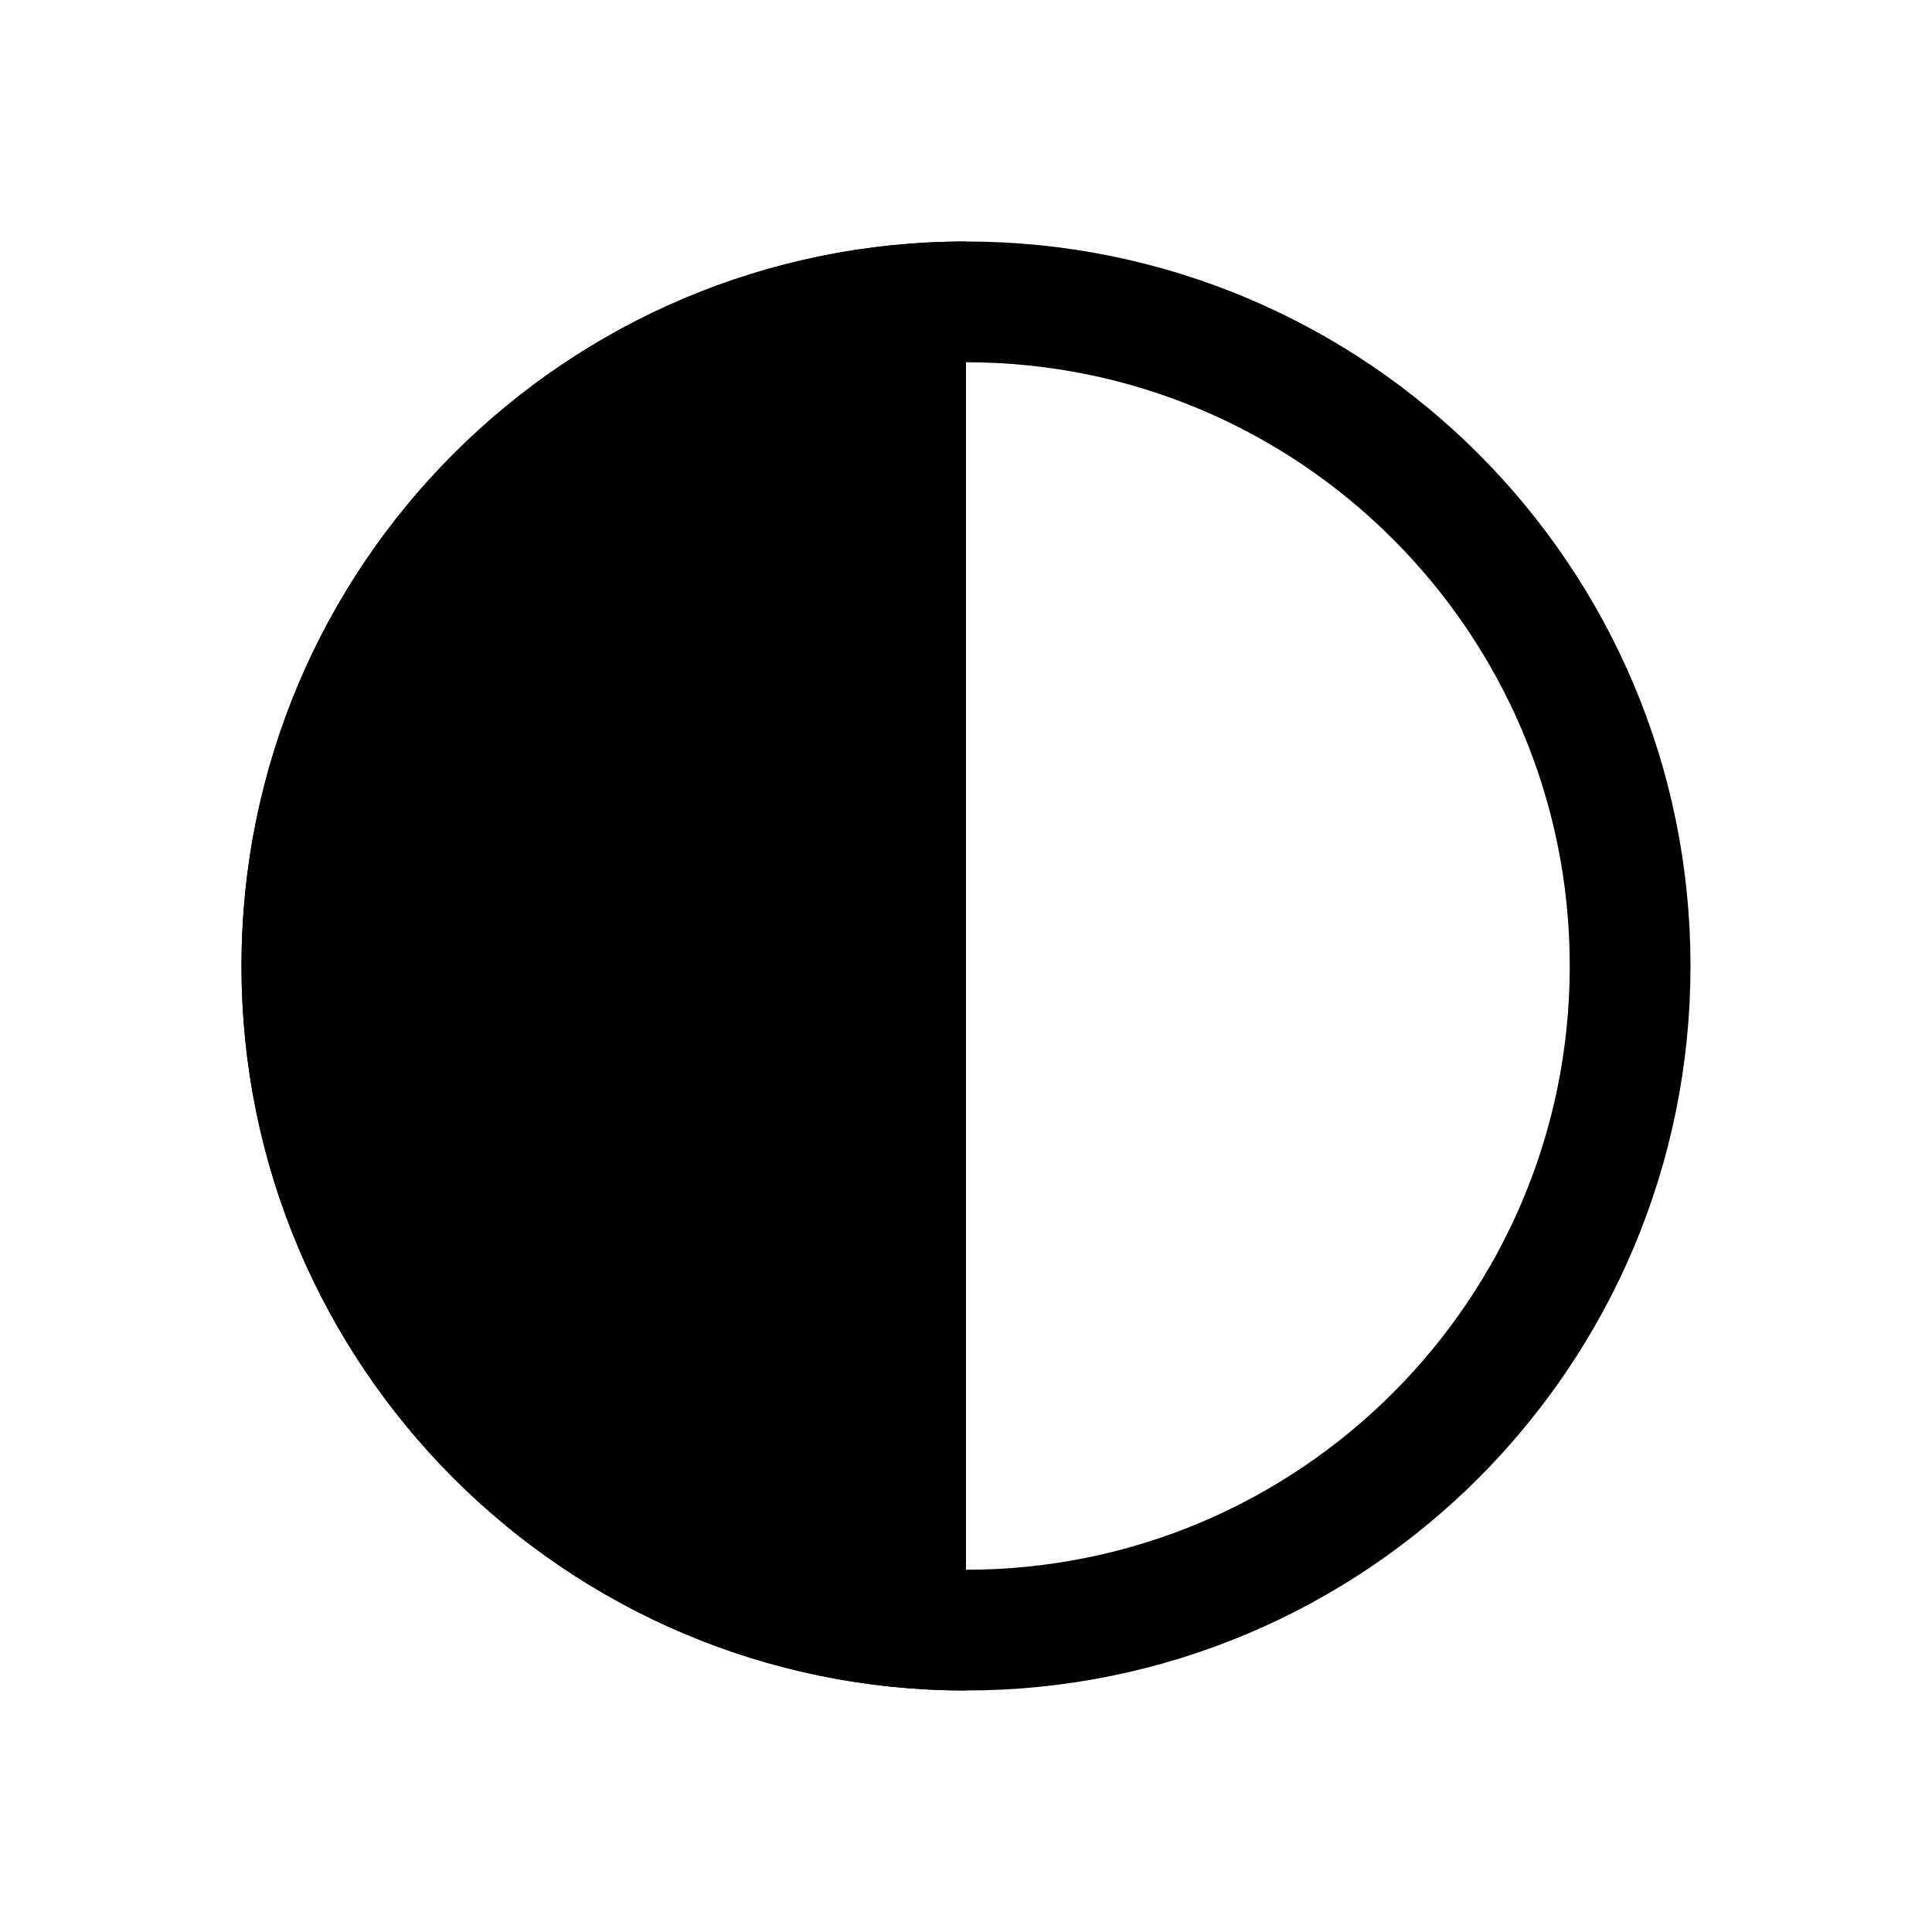
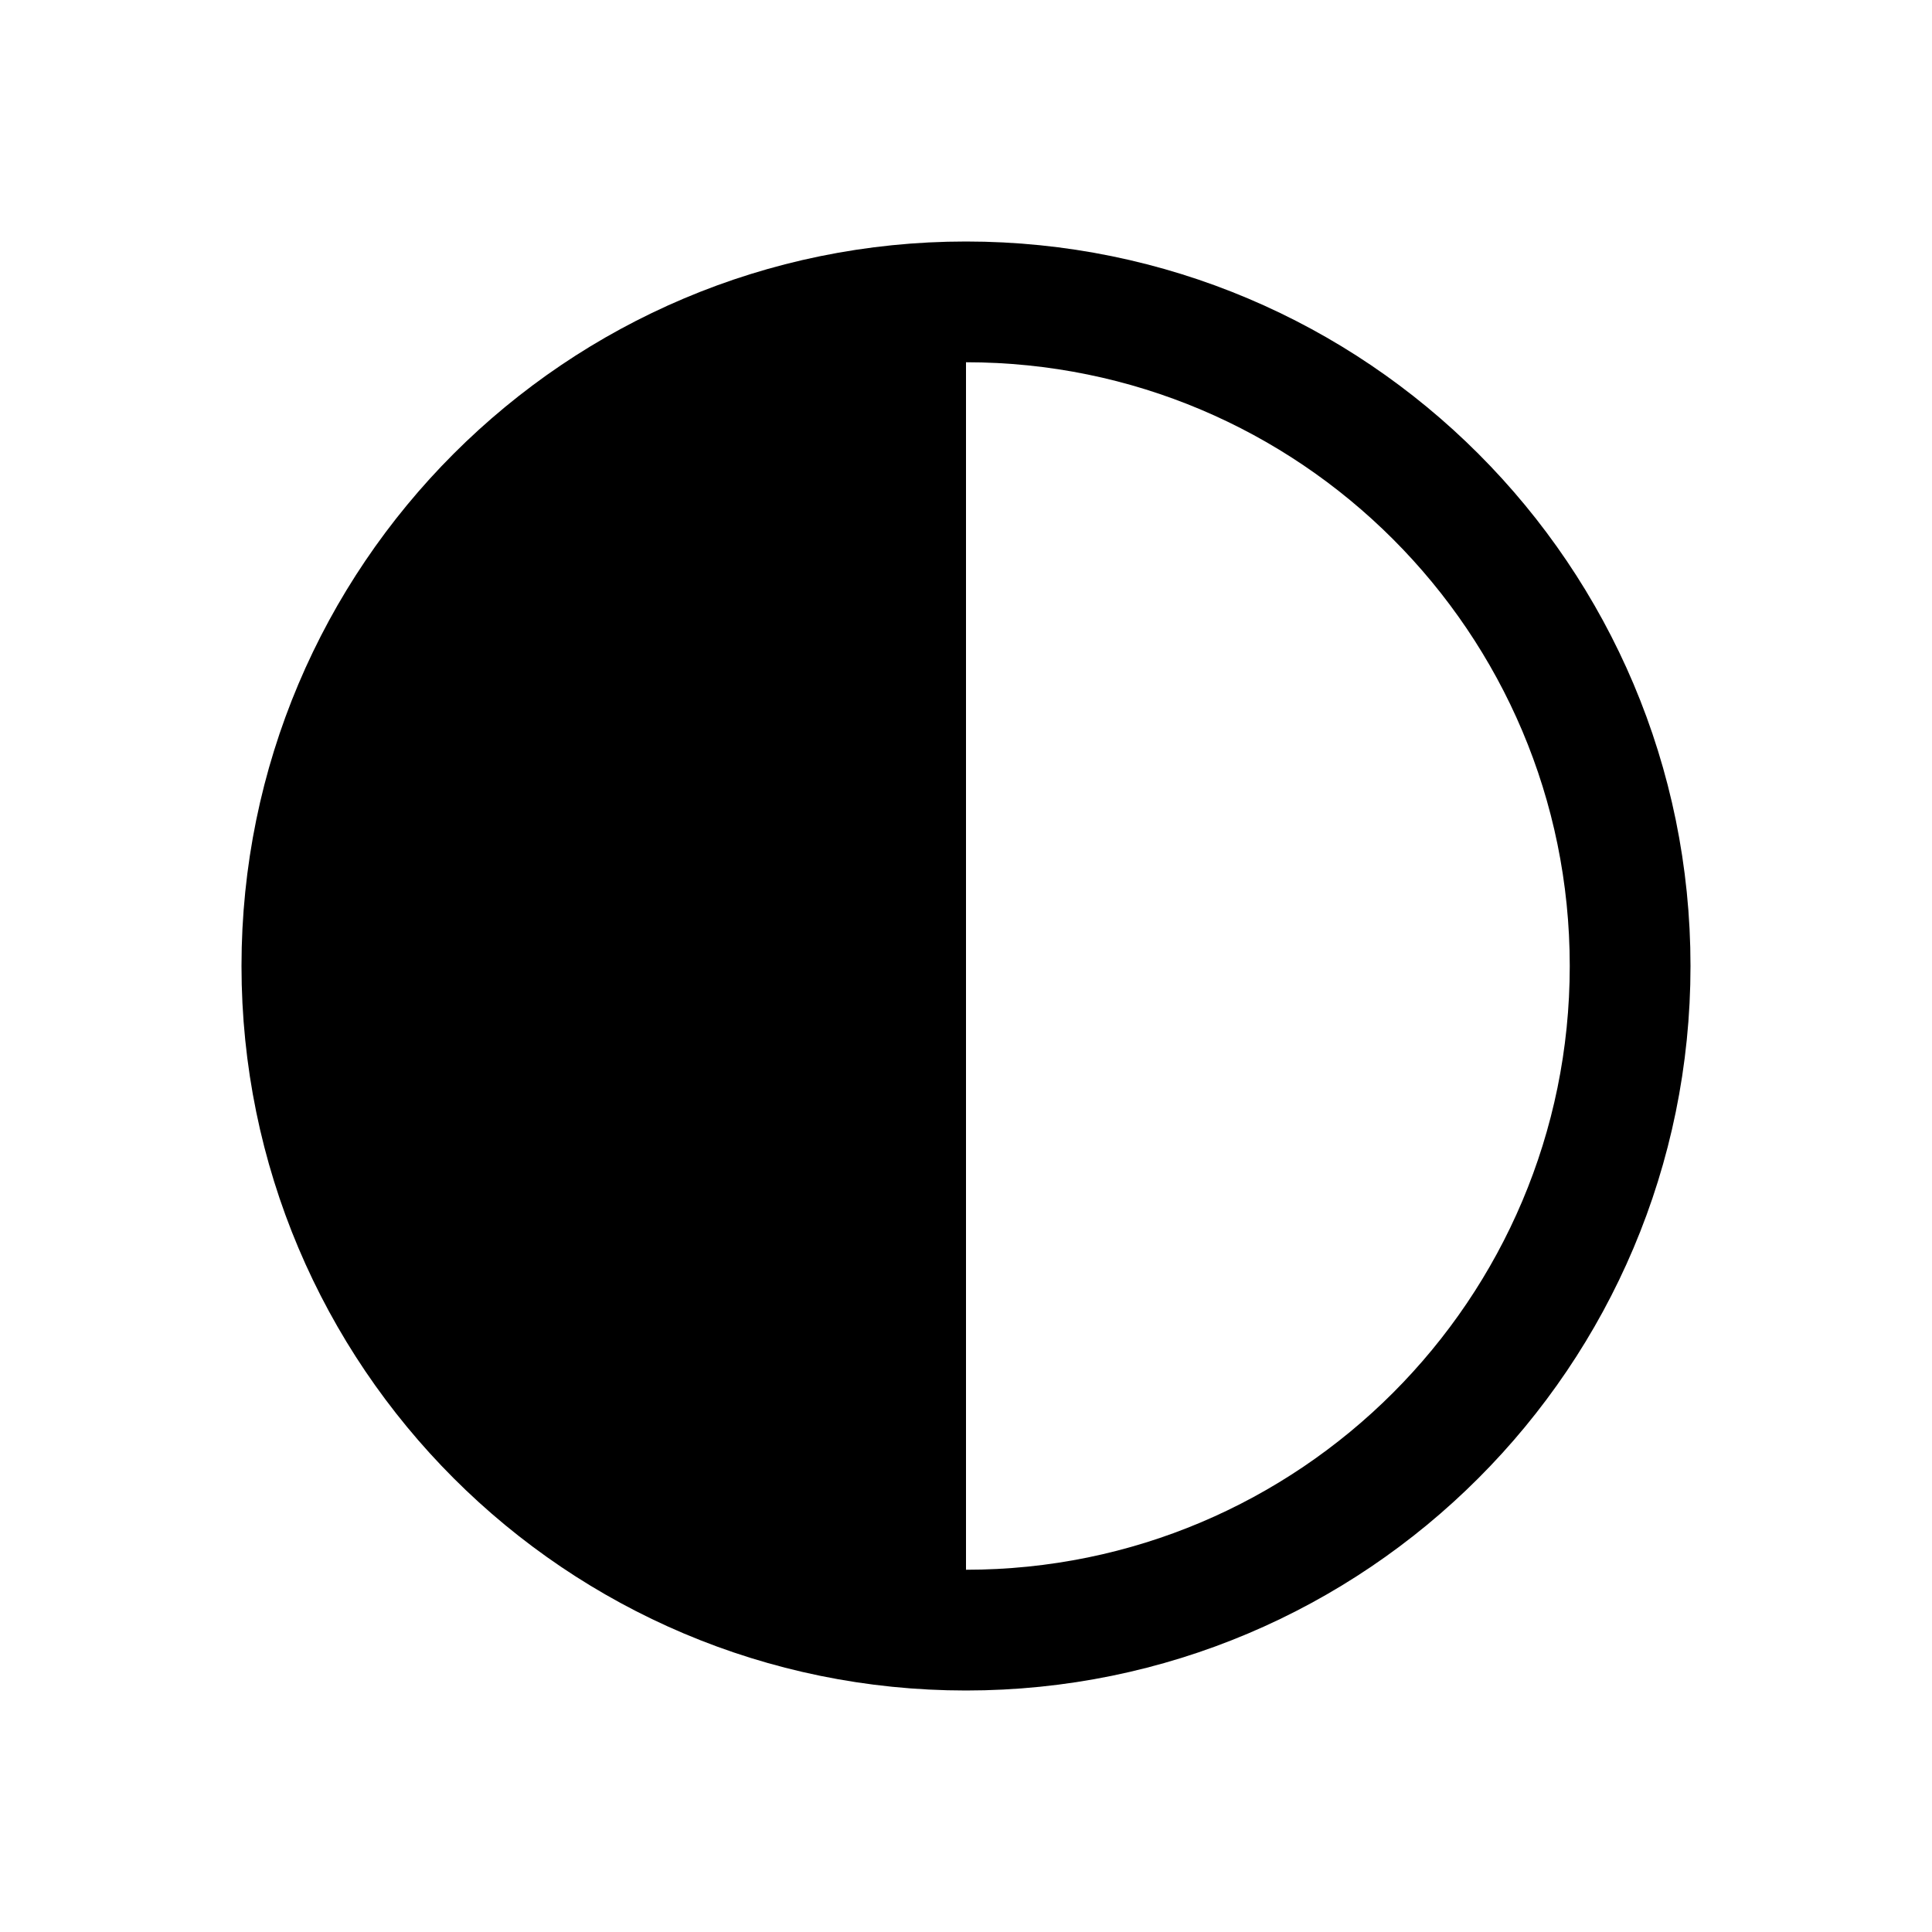
<svg xmlns="http://www.w3.org/2000/svg" width="16" height="16" viewBox="0 0 16 16" fill="none">
+   <path d="M8 13.5C4.962 13.5 2.5 11.038 2.5 8C2.5 4.962 4.962 2.5 8 2.5L8 13.5Z" fill="black" />
  <circle cx="8" cy="8" r="5.5" stroke="black" stroke-linecap="round" stroke-linejoin="round" />
-   <path d="M8 14C4.686 14 2 11.314 2 8C2 4.686 4.686 2 8 2V14Z" fill="black" />
</svg>
